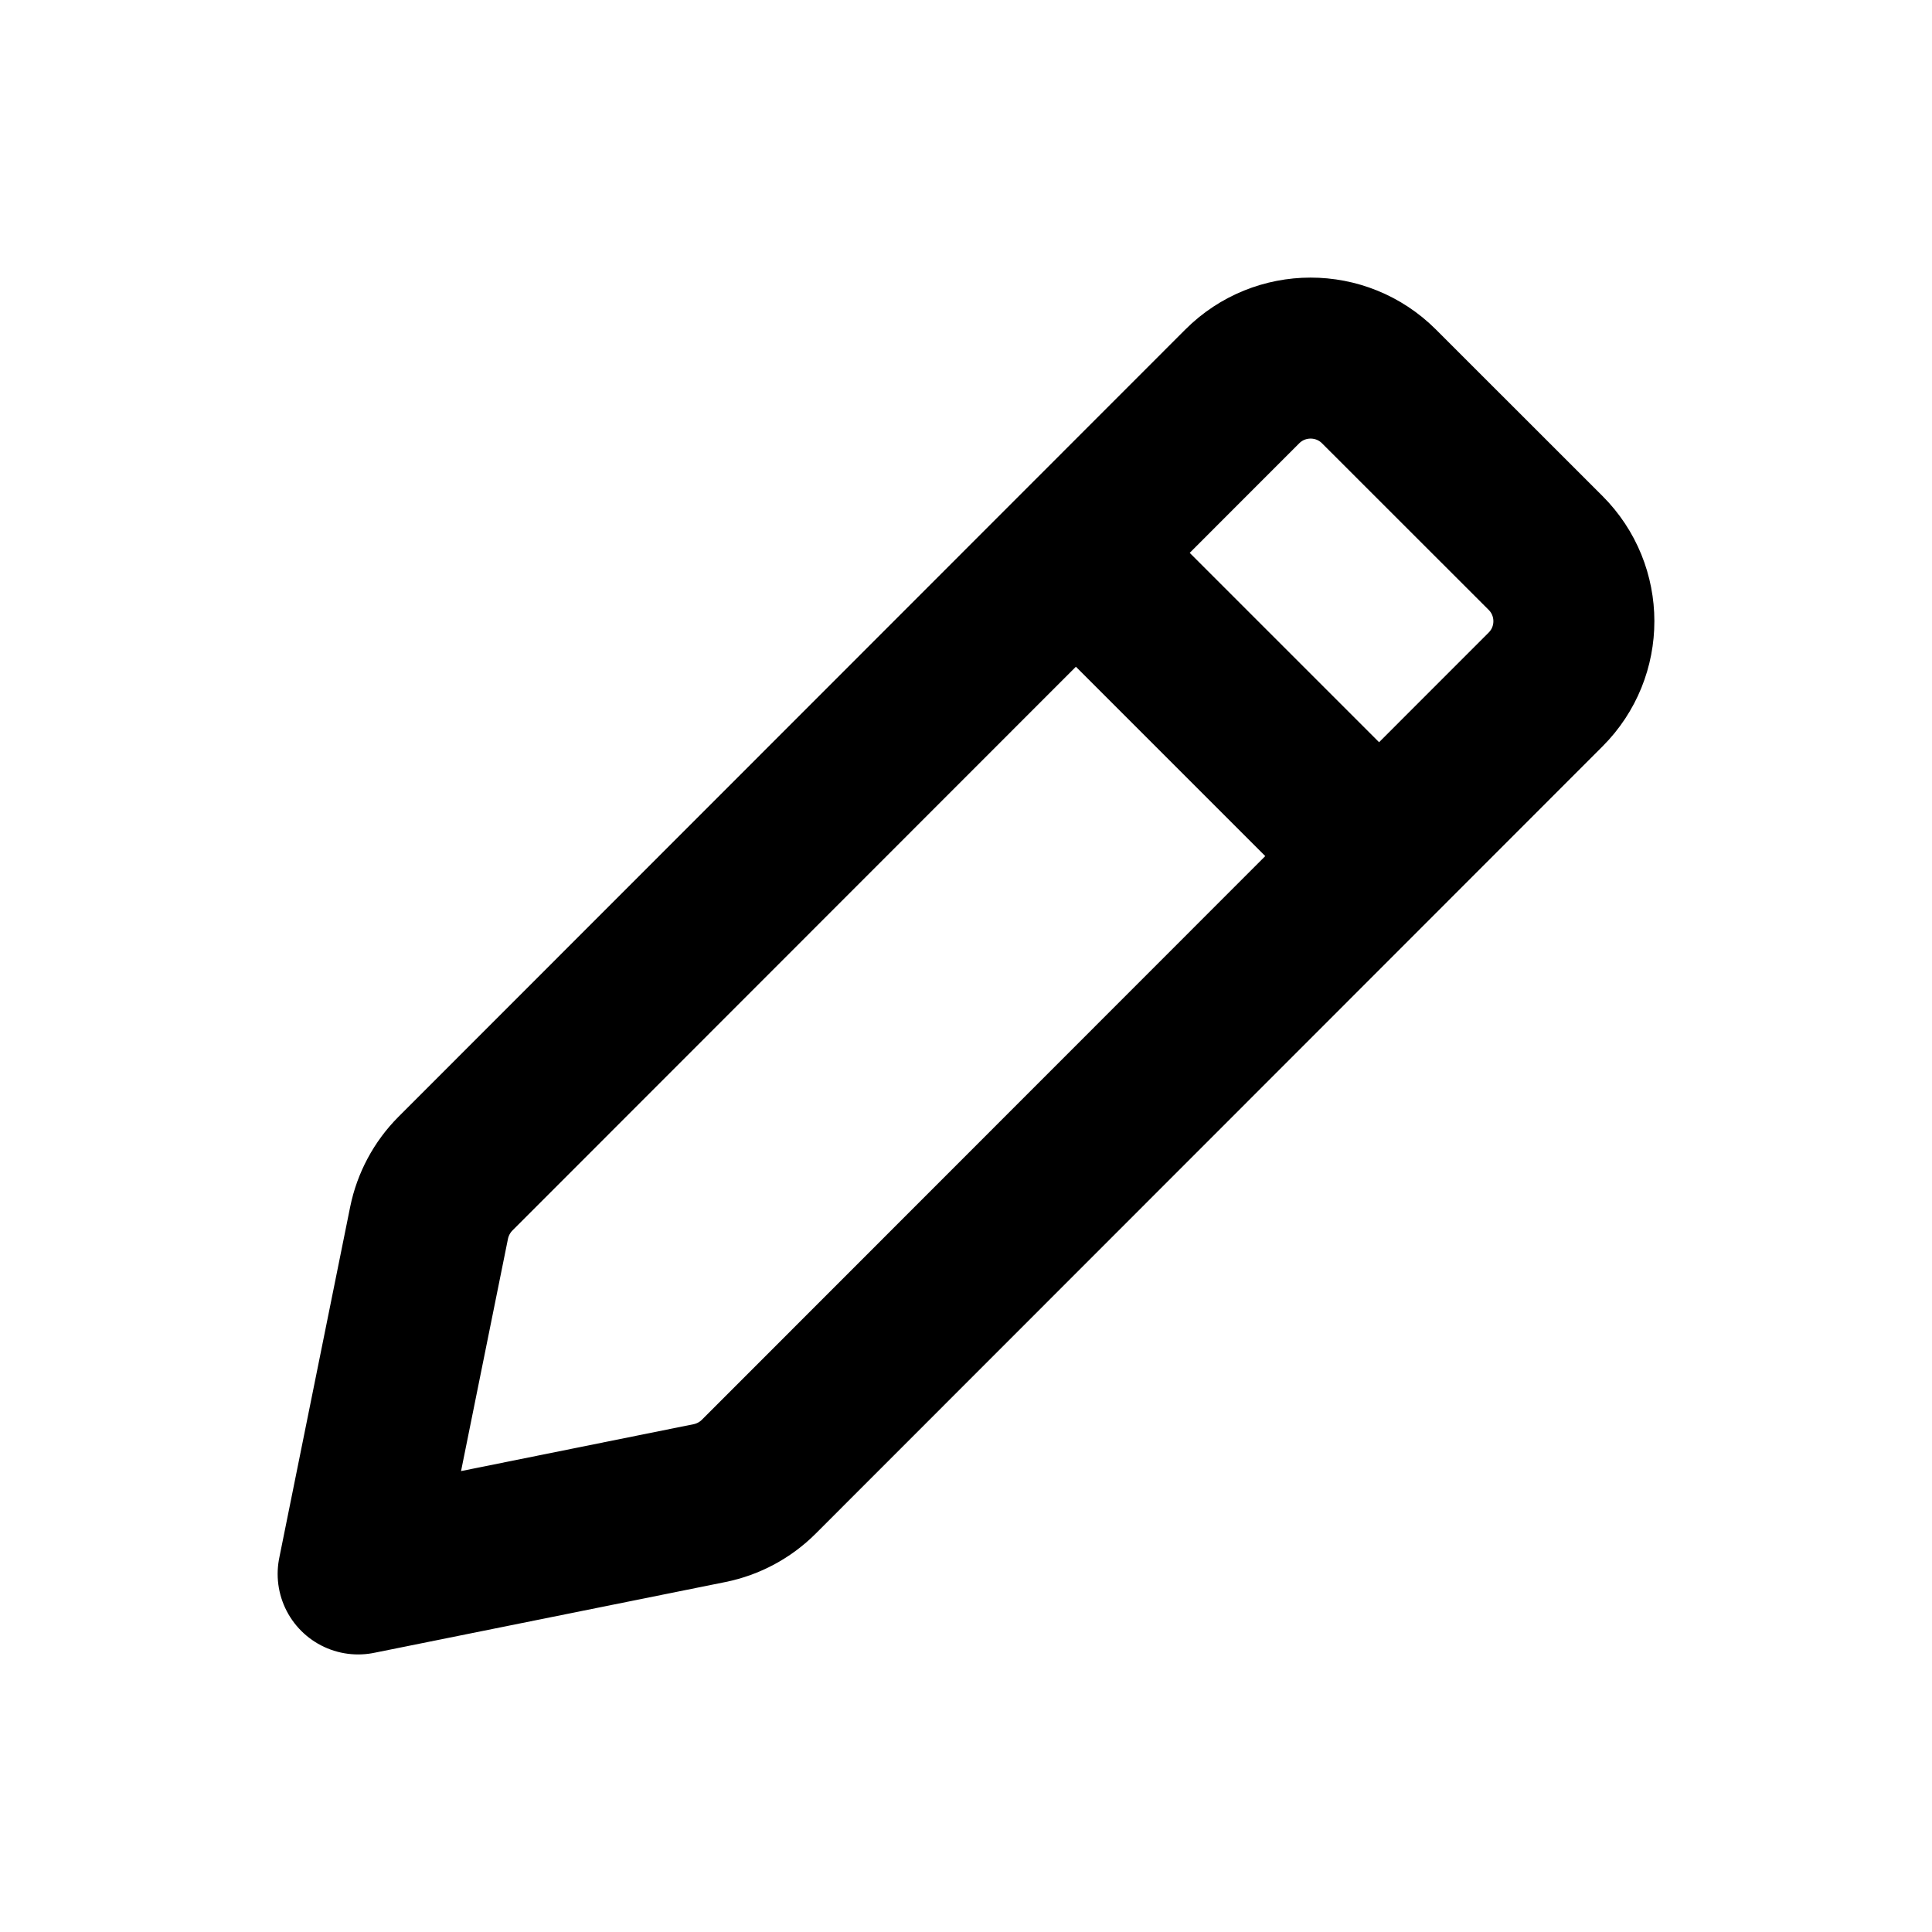
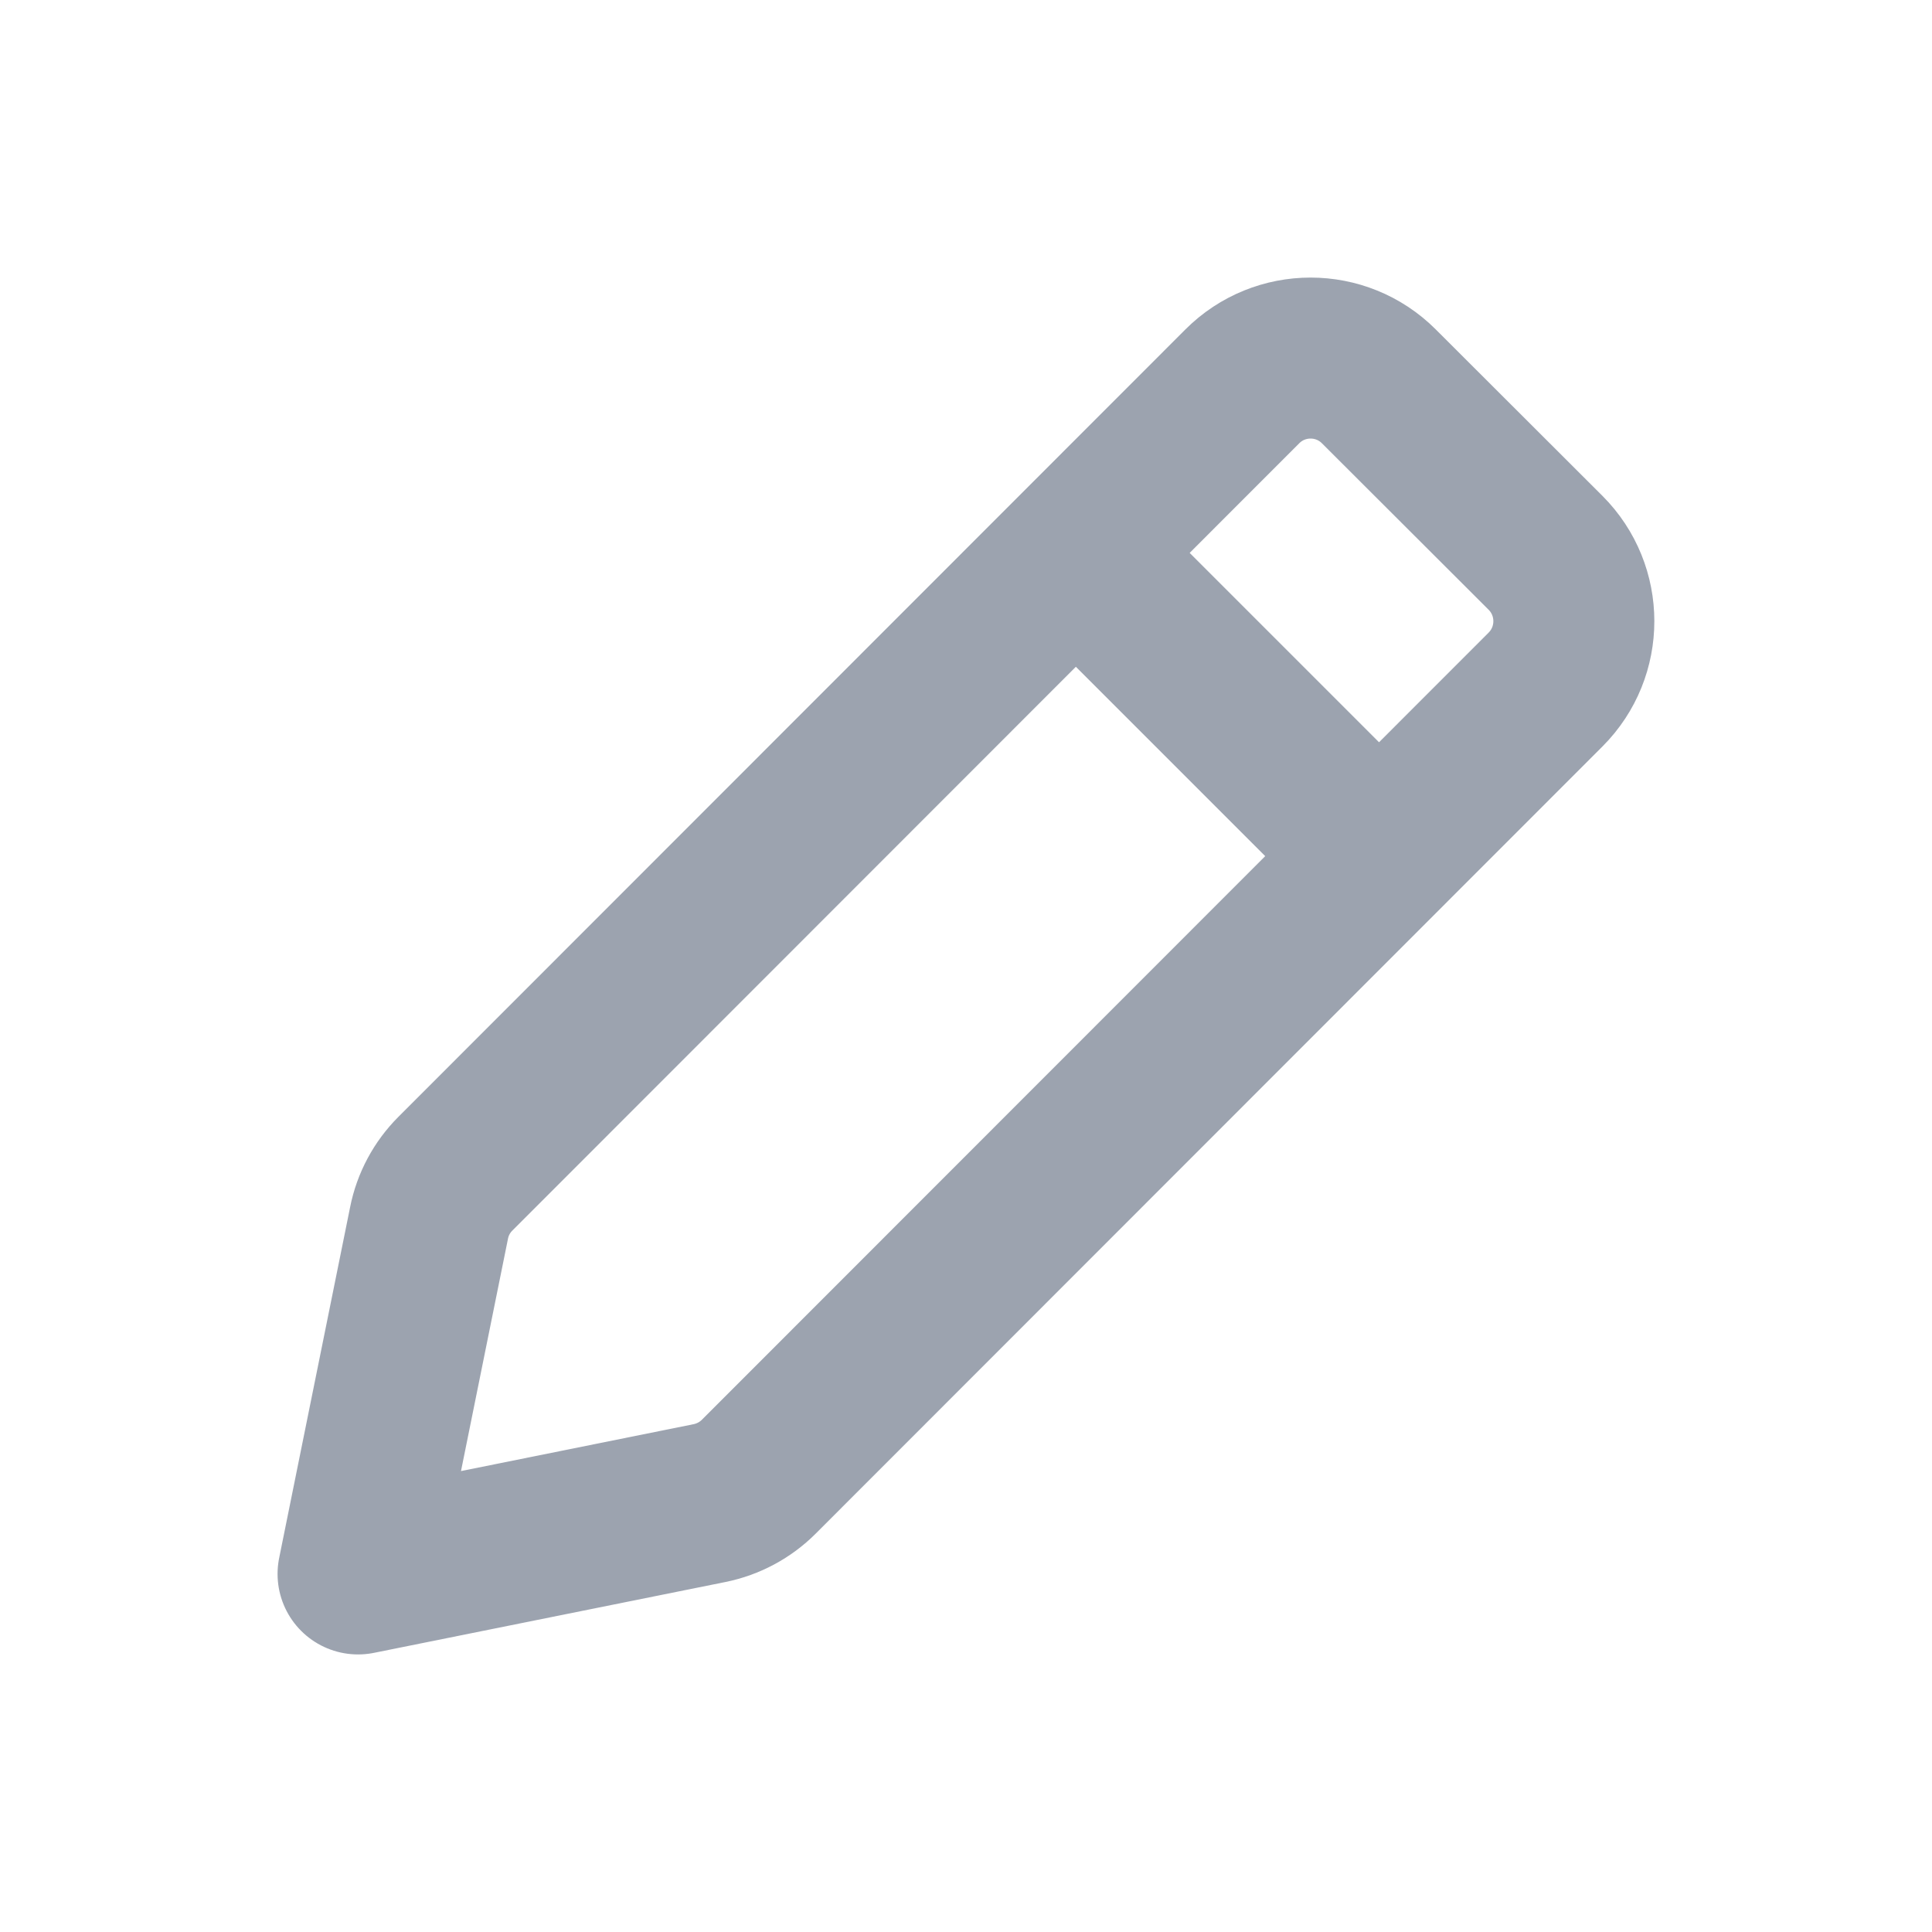
<svg xmlns="http://www.w3.org/2000/svg" width="24" height="24" viewBox="0 0 24 24" fill="none">
-   <path d="M13.449 6.952L17.049 10.552M4.449 19.552L8.815 18.672C9.046 18.625 9.259 18.511 9.426 18.344L19.2 8.565C19.669 8.096 19.668 7.336 19.199 6.868L17.129 4.799C16.66 4.331 15.9 4.332 15.432 4.8L5.657 14.58C5.491 14.747 5.377 14.96 5.33 15.191L4.449 19.552Z" stroke="black" stroke-width="2" stroke-linecap="round" stroke-linejoin="round" />
+   <path d="M13.448 6.952L17.048 10.552M4.448 19.552L8.814 18.672C9.046 18.625 9.259 18.511 9.426 18.344L19.2 8.565C19.668 8.096 19.668 7.336 19.199 6.867L17.128 4.799C16.66 4.331 15.9 4.331 15.432 4.8L5.657 14.58C5.49 14.747 5.376 14.959 5.33 15.191L4.448 19.552Z" stroke="#9CA3AF" stroke-width="2" stroke-linecap="round" stroke-linejoin="round" />
</svg>
